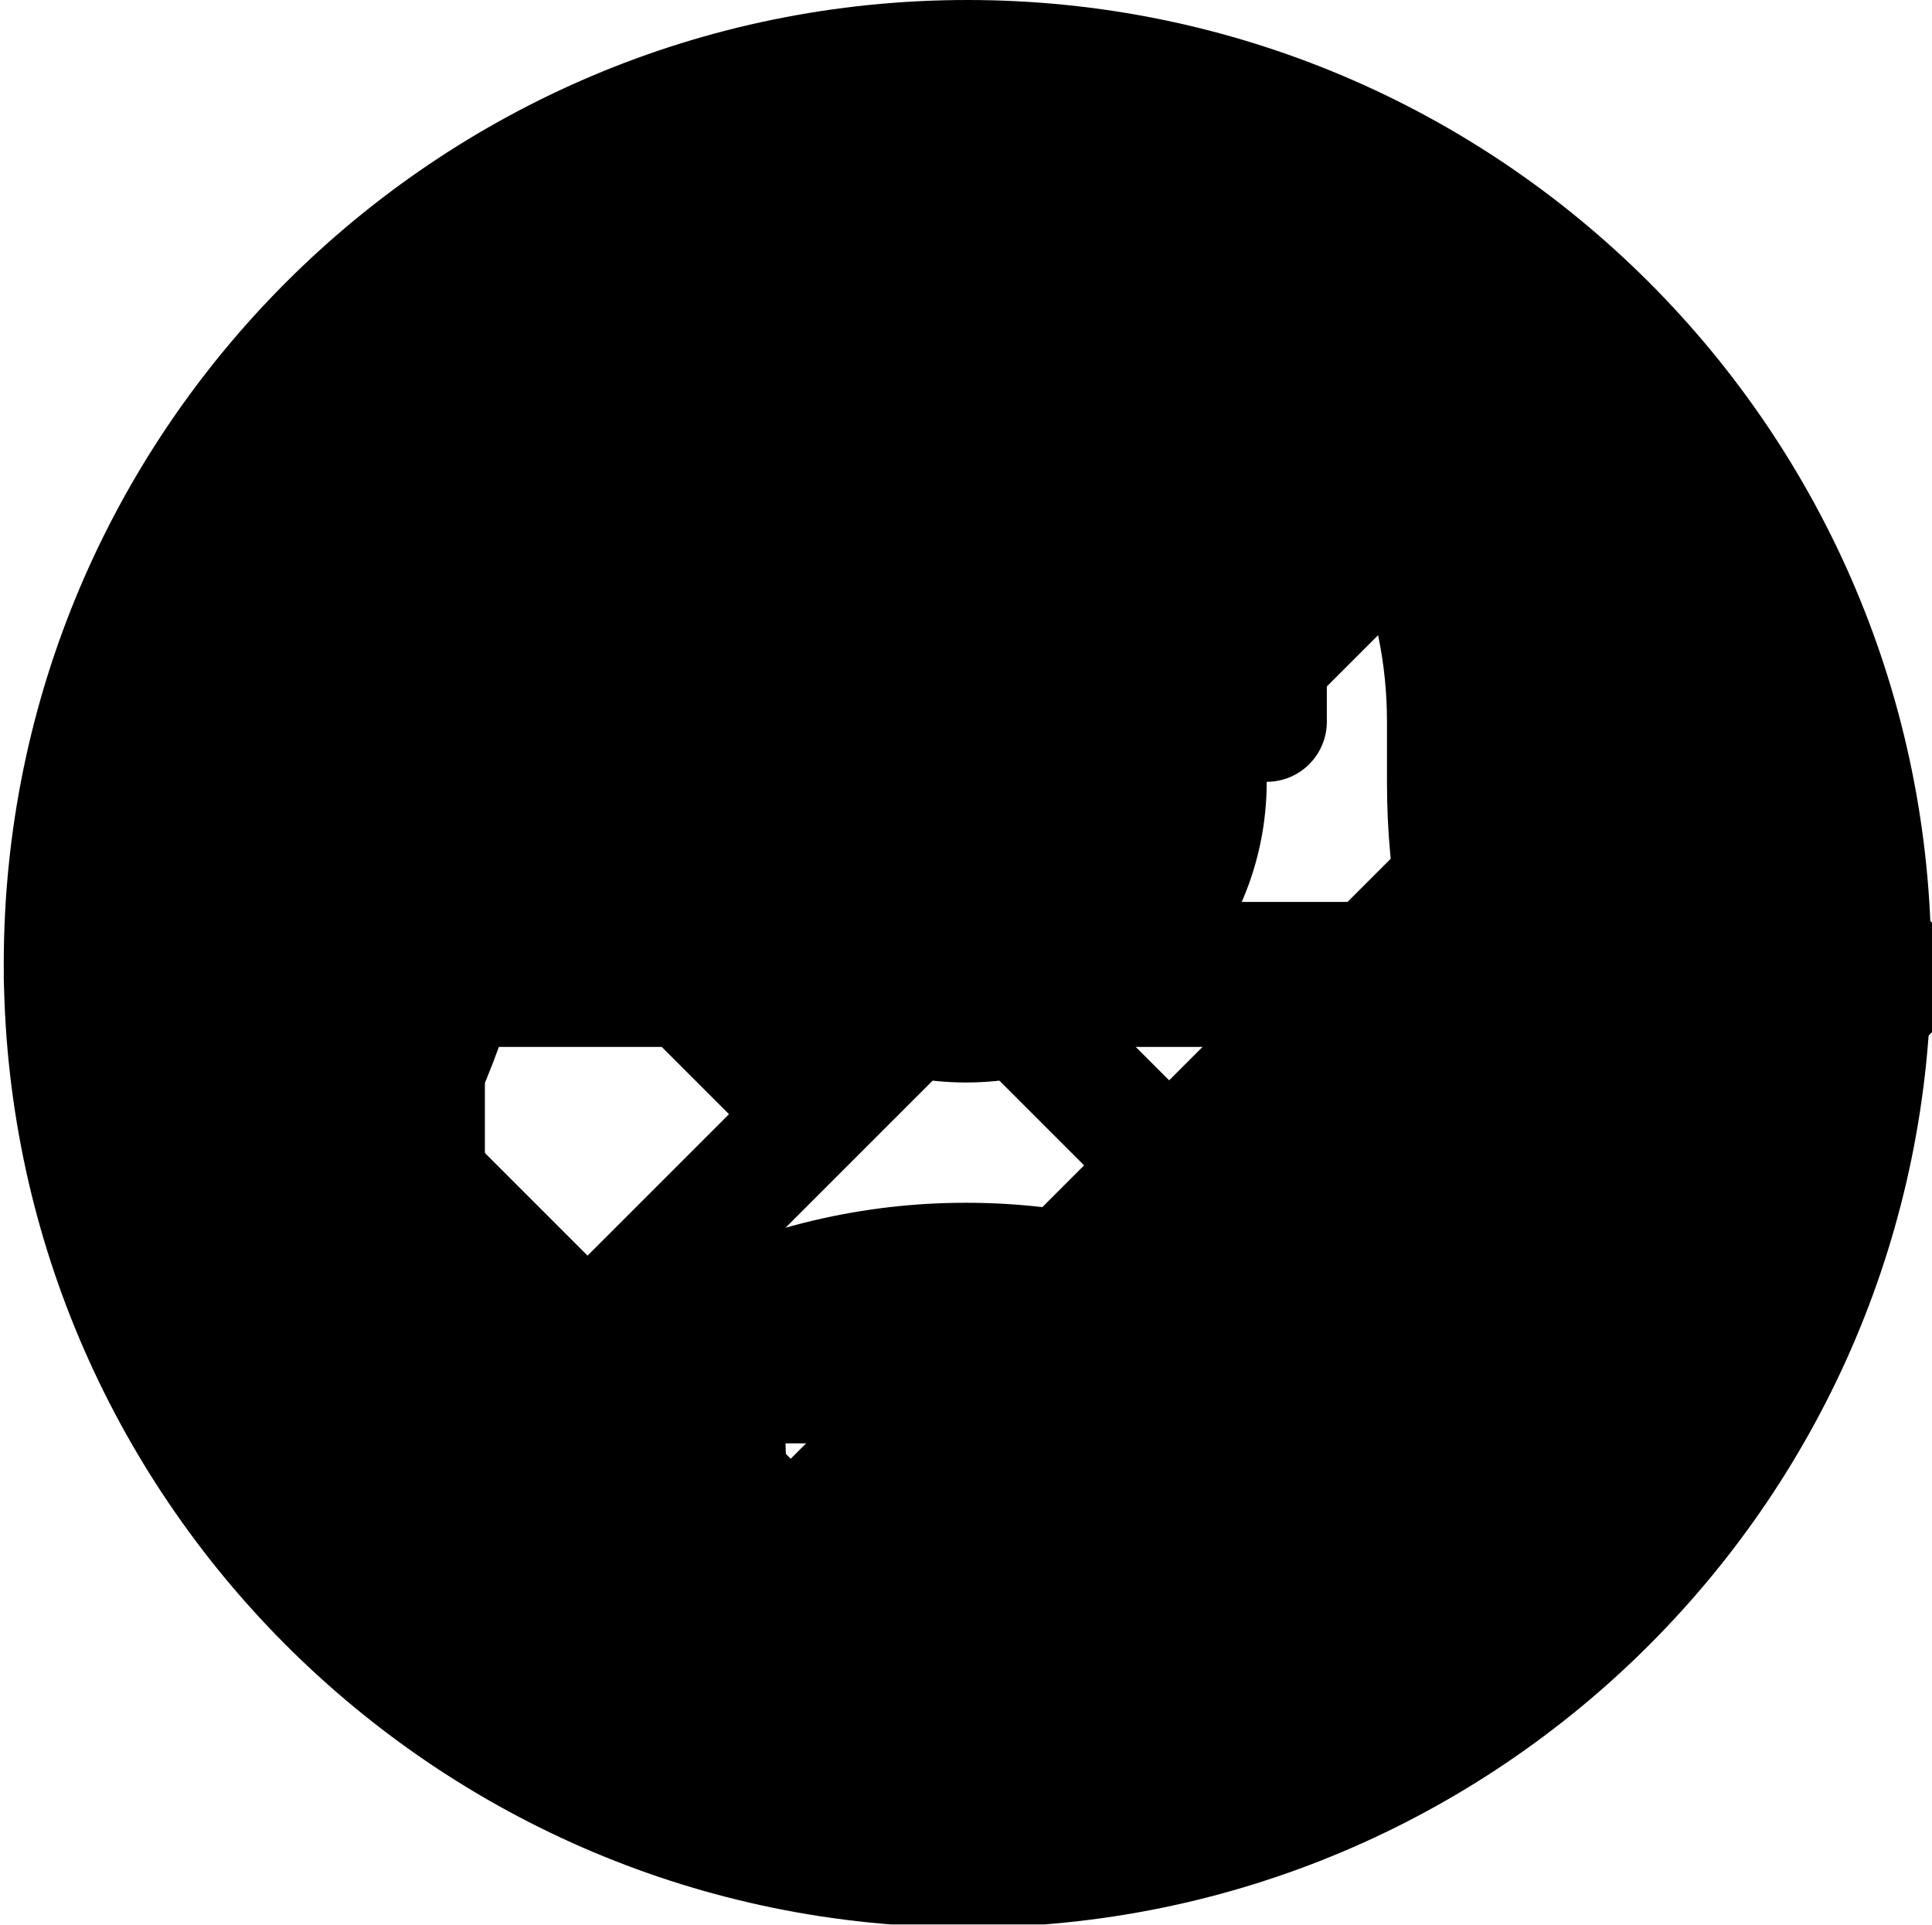
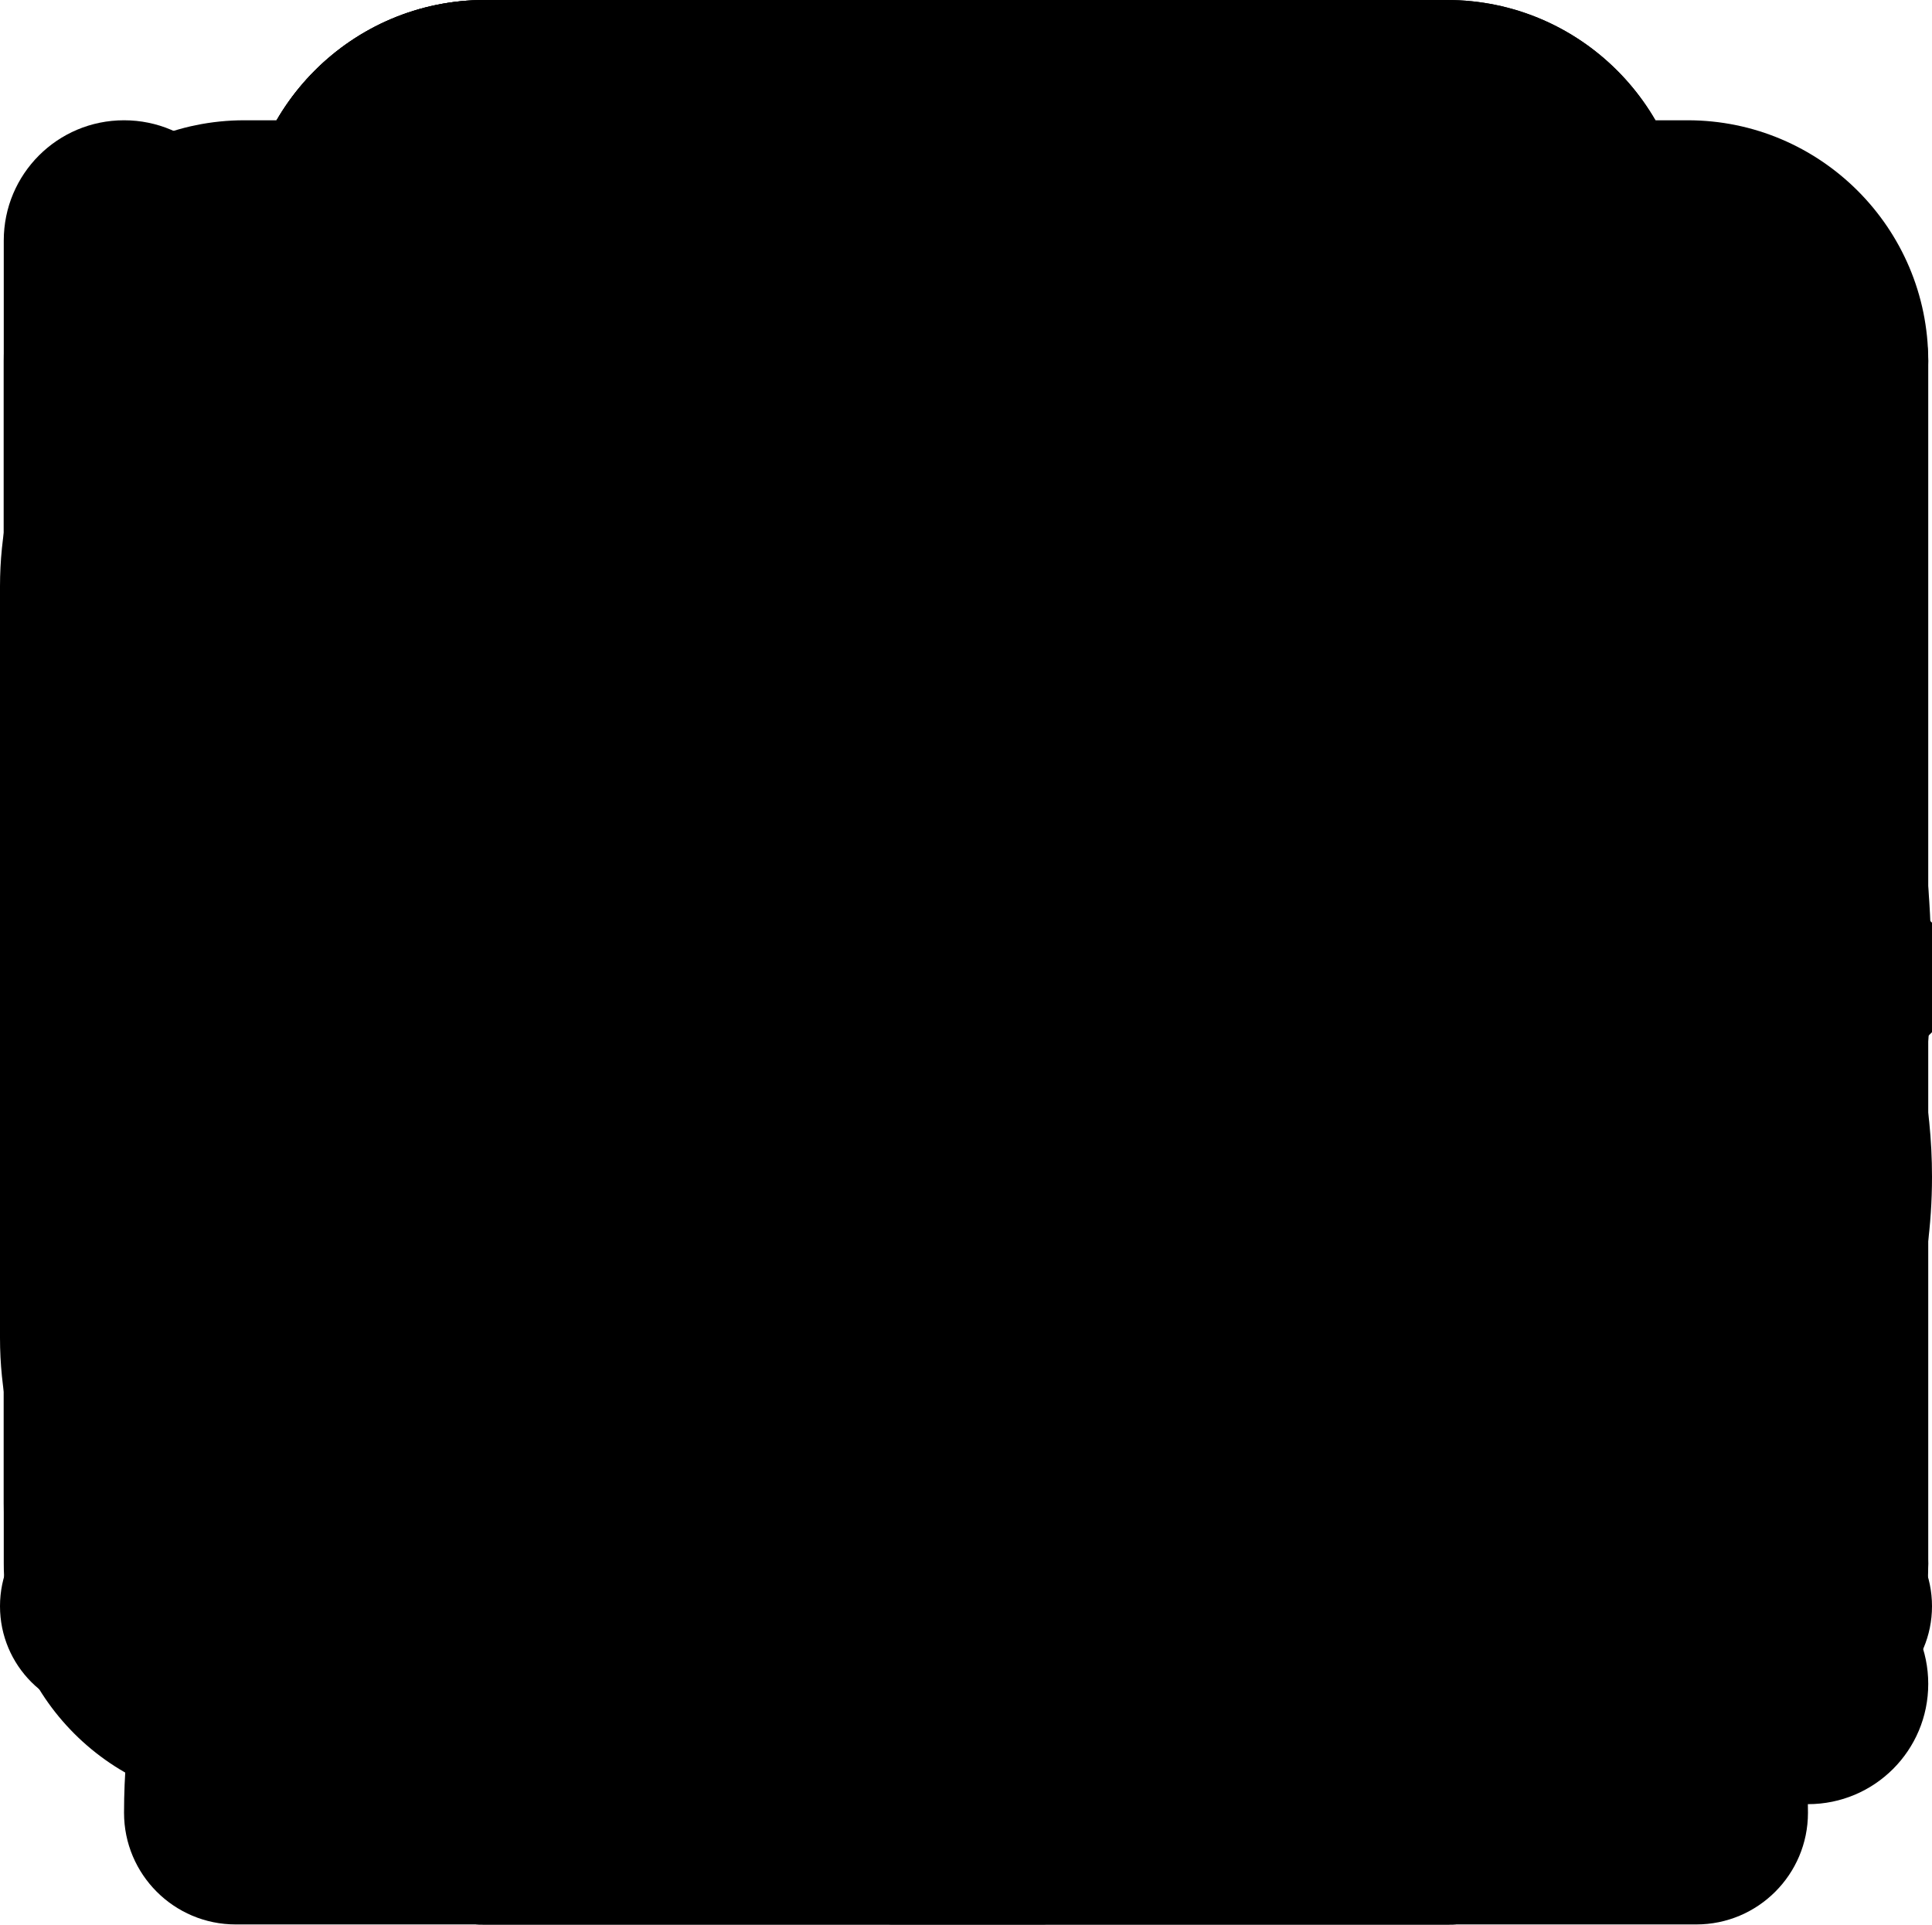
<svg xmlns="http://www.w3.org/2000/svg" version="1.1">
  <svg id="active" viewBox="0 0 426 426">
    <path d="M213.333,0C95.518,0,0,95.514,0,213.333s95.518,213.333,213.333,213.333 c117.828,0,213.333-95.514,213.333-213.333S331.157,0,213.333,0z M174.199,322.918l-93.935-93.931l31.309-31.309l62.626,62.622 l140.894-140.898l31.309,31.309L174.199,322.918z" />
  </svg>
-   <svg id="right-arrow" viewBox="0 0 31 31">
+ 
+     RIGHT-ARROW
+     <svg id="right-arrow" viewBox="0 0 31 31">
    <path d="M21.205,5.007c-0.429-0.444-1.143-0.444-1.587,0c-0.429,0.429-0.429,1.143,0,1.571l8.047,8.047H1.111 C0.492,14.626,0,15.118,0,15.737c0,0.619,0.492,1.127,1.111,1.127h26.554l-8.047,8.032c-0.429,0.444-0.429,1.159,0,1.587 c0.444,0.444,1.159,0.444,1.587,0l9.952-9.952c0.444-0.429,0.444-1.143,0-1.571L21.205,5.007z" />
  </svg>
-   <svg id="user-circle" fill="none" viewBox="0 0 24 24" stroke-width="1.5" stroke="currentColor">
+ 
+     CHEVRON-LEFT
+     <svg id="chevron-left" viewBox="0 0 24 24" fill="currentColor" aria-hidden="true">
+     <path fill-rule="evenodd" d="M7.72 12.53a.75.75 0 010-1.06l7.5-7.5a.75.75 0 111.06 1.06L9.31 12l6.97 6.97a.75.75 0 11-1.06 1.06l-7.5-7.5z" clip-rule="evenodd" />
+   </svg>
+ 
+ 
+     CHEVRON-RIGHT
+     <svg id="chevron-right" fill="none" viewBox="0 0 24 24" stroke-width="1.5" stroke="currentColor" aria-hidden="true">
+     <path stroke-linecap="round" stroke-linejoin="round" d="M8.25 4.5l7.5 7.5-7.5 7.5" />
+   </svg>
+ 
+     USER-CIRCLE
+     <svg id="user-circle" fill="none" viewBox="0 0 24 24" stroke-width="1.5" stroke="currentColor">
    <path stroke-linecap="round" stroke-linejoin="round" d="M17.982 18.725A7.488 7.488 0 0 0 12 15.75a7.488 7.488 0 0 0-5.982 2.975m11.963 0a9 9 0 1 0-11.963 0m11.963 0A8.966 8.966 0 0 1 12 21a8.966 8.966 0 0 1-5.982-2.275M15 9.75a3 3 0 1 1-6 0 3 3 0 0 1 6 0Z" />
  </svg>
-   <svg id="bell" viewBox="0 0 24 24" fill="none" stroke-width="1.5" stroke="currentColor">
+ 
+     USER-PORTRAIT
+     <svg id="user-portrait" viewBox="0 0 384 512">
+     <path d="M384 64c0-35.3-28.7-64-64-64H64C28.7 0 0 28.7 0 64V448c0 35.3 28.7 64 64 64H320c35.3 0 64-28.7 64-64l0-384zM128 192a64 64 0 1 1 128 0 64 64 0 1 1 -128 0zM80 356.6c0-37.9 30.7-68.6 68.6-68.6h86.9c37.9 0 68.6 30.7 68.6 68.6c0 15.1-12.3 27.4-27.4 27.4H107.4C92.3 384 80 371.7 80 356.6z" />
+   </svg>
+ 
+     PERSON-PORTRAIT
+     <svg id="person-portrait" viewBox="0 0 384 512">
+     <path d="M384 64c0-35.3-28.7-64-64-64H64C28.7 0 0 28.7 0 64V448c0 35.3 28.7 64 64 64H320c35.3 0 64-28.7 64-64l0-384zM128 192a64 64 0 1 1 128 0 64 64 0 1 1 -128 0zM80 356.6c0-37.9 30.7-68.6 68.6-68.6h86.9c37.9 0 68.6 30.7 68.6 68.6c0 15.1-12.3 27.4-27.4 27.4H107.4C92.3 384 80 371.7 80 356.6z" />
+   </svg>
+ 
+     BELL
+     <svg id="bell" viewBox="0 0 24 24" fill="none" stroke-width="1.5" stroke="currentColor">
    <path stroke-linecap="round" stroke-linejoin="round" d="M14.857 17.082a23.848 23.848 0 0 0 5.454-1.31A8.967 8.967 0 0 1 18 9.75V9A6 6 0 0 0 6 9v.75a8.967 8.967 0 0 1-2.312 6.022c1.733.64 3.56 1.085 5.455 1.31m5.714 0a24.255 24.255 0 0 1-5.714 0m5.714 0a3 3 0 1 1-5.714 0M3.124 7.5A8.969 8.969 0 0 1 5.292 3m13.416 0a8.969 8.969 0 0 1 2.168 4.5" />
  </svg>
-   <svg id="arrow-right-from-box" fill="none" viewBox="0 0 24 24" stroke-width="1.5" stroke="currentColor">
+ 
+     STAR
+     <svg id="star" viewBox="0 0 576 512">
+     <path d="M316.9 18C311.6 7 300.4 0 288.1 0s-23.4 7-28.8 18L195 150.3 51.4 171.5c-12 1.8-22 10.2-25.7 21.7s-.7 24.2 7.9 32.7L137.8 329 113.2 474.7c-2 12 3 24.2 12.9 31.3s23 8 33.8 2.3l128.3-68.5 128.3 68.5c10.8 5.7 23.9 4.9 33.8-2.3s14.9-19.3 12.9-31.3L438.5 329 542.7 225.9c8.6-8.5 11.7-21.2 7.9-32.7s-13.7-19.9-25.7-21.7L381.2 150.3 316.9 18z" />
+   </svg>
+ 
+     ARROW-RIGHT-FROM-BOX
+     <svg id="arrow-right-from-box" fill="none" viewBox="0 0 24 24" stroke-width="1.5" stroke="currentColor">
    <path stroke-linecap="round" stroke-linejoin="round" d="M15.75 9V5.25A2.25 2.25 0 0 0 13.5 3h-6a2.25 2.25 0 0 0-2.25 2.25v13.5A2.25 2.25 0 0 0 7.5 21h6a2.25 2.25 0 0 0 2.25-2.25V15m3 0 3-3m0 0-3-3m3 3H9" />
  </svg>
-   <svg id="hamburger-menu" fill="none" viewBox="0 0 24 24" stroke-width="1.5" stroke="currentColor">
+ 
+     HAMBURGER MENU
+     <svg id="hamburger-menu" fill="none" viewBox="0 0 24 24" stroke-width="1.5" stroke="currentColor">
    <path stroke-linecap="round" stroke-linejoin="round" d="M3.75 6.75h16.5M3.75 12h16.5m-16.5 5.25h16.5" />
  </svg>
-   <svg id="x-mark" fill="none" viewBox="0 0 24 24" stroke-width="1.5" stroke="currentColor" class="w-6 h-6">
+ 
+     X-MARK
+     <svg id="x-mark" fill="none" viewBox="0 0 24 24" stroke-width="1.5" stroke="currentColor">
    <path stroke-linecap="round" stroke-linejoin="round" d="M6 18 18 6M6 6l12 12" />
  </svg>
+ 
+     SHOPPING-BAG-SOLID
+     <svg id="shopping-bag-solid" viewBox="0 0 24 24" fill="currentColor" aria-hidden="true">
+     <path fill-rule="evenodd" d="M6 5v1H4.667a1.75 1.75 0 00-1.743 1.598l-.826 9.5A1.75 1.75 0 003.84 19H16.16a1.75 1.75 0 001.743-1.902l-.826-9.5A1.75 1.75 0 0015.333 6H14V5a4 4 0 00-8 0zm4-2.5A2.5 2.5 0 007.5 5v1h5V5A2.5 2.5 0 0010 2.5zM7.5 10a2.5 2.5 0 005 0V8.75a.75.75 0 011.5 0V10a4 4 0 01-8 0V8.75a.75.75 0 011.5 0V10z" clip-rule="evenodd" />
+   </svg>
+ 
+     SHOPPING-BAG
+     <svg id="shopping-bag" fill="none" viewBox="0 0 24 24" stroke-width="1.5" stroke="currentColor" aria-hidden="true">
+     <path stroke-linecap="round" stroke-linejoin="round" d="M15.75 10.5V6a3.75 3.75 0 10-7.5 0v4.5m11.356-1.993l1.263 12c.07.665-.45 1.243-1.119 1.243H4.25a1.125 1.125 0 01-1.12-1.243l1.264-12A1.125 1.125 0 015.513 7.5h12.974c.576 0 1.059.435 1.119 1.007zM8.625 10.5a.375.375 0 11-.75 0 .375.375 0 01.75 0zm7.5 0a.375.375 0 11-.75 0 .375.375 0 01.75 0z" />
+   </svg>
+ 
+     DOCTOR
+     <svg id="doctor" viewBox="0 0 448 512" fill="currentColor">
+     <path d="M224 256A128 128 0 1 0 224 0a128 128 0 1 0 0 256zm-96 55.2C54 332.9 0 401.3 0 482.3C0 498.7 13.3 512 29.7 512H418.3c16.4 0 29.7-13.3 29.7-29.7c0-81-54-149.4-128-171.1V362c27.6 7.1 48 32.2 48 62v40c0 8.8-7.2 16-16 16H336c-8.8 0-16-7.2-16-16s7.2-16 16-16V424c0-17.7-14.3-32-32-32s-32 14.3-32 32v24c8.8 0 16 7.2 16 16s-7.2 16-16 16H256c-8.8 0-16-7.2-16-16V424c0-29.8 20.4-54.9 48-62V304.9c-6-.6-12.1-.9-18.3-.9H178.3c-6.2 0-12.3 .3-18.3 .9v65.4c23.1 6.9 40 28.3 40 53.7c0 30.9-25.1 56-56 56s-56-25.1-56-56c0-25.4 16.9-46.8 40-53.7V311.2zM144 448a24 24 0 1 0 0-48 24 24 0 1 0 0 48z" />
+   </svg>
+ 
+     DOCUMENT-SIGNED
+     <svg id="document-signed" viewBox="0 0 384 512" fill="currentColor">
+     <path d="M64 0C28.7 0 0 28.7 0 64V448c0 35.3 28.7 64 64 64H320c35.3 0 64-28.7 64-64V160H256c-17.7 0-32-14.3-32-32V0H64zM256 0V128H384L256 0zM80 64h64c8.8 0 16 7.2 16 16s-7.2 16-16 16H80c-8.8 0-16-7.2-16-16s7.2-16 16-16zm0 64h64c8.8 0 16 7.2 16 16s-7.2 16-16 16H80c-8.8 0-16-7.2-16-16s7.2-16 16-16zm54.2 253.8c-6.1 20.3-24.8 34.2-46 34.2H80c-8.8 0-16-7.2-16-16s7.2-16 16-16h8.2c7.1 0 13.3-4.6 15.3-11.4l14.9-49.5c3.4-11.3 13.8-19.1 25.6-19.1s22.2 7.7 25.6 19.1l11.6 38.6c7.4-6.2 16.8-9.7 26.8-9.7c15.9 0 30.4 9 37.5 23.2l4.4 8.8H304c8.8 0 16 7.2 16 16s-7.2 16-16 16H240c-6.1 0-11.6-3.4-14.3-8.8l-8.8-17.7c-1.7-3.4-5.1-5.5-8.8-5.5s-7.2 2.1-8.8 5.5l-8.8 17.7c-2.9 5.9-9.2 9.4-15.7 8.8s-12.1-5.1-13.9-11.3L144 349l-9.8 32.8z" />
+   </svg>
+ 
+     PILLS
+     <svg id="pills" viewBox="0 0 576 512" fill="currentColor">
+     <path d="M112 96c-26.5 0-48 21.5-48 48V256h96V144c0-26.5-21.5-48-48-48zM0 144C0 82.1 50.1 32 112 32s112 50.1 112 112V368c0 61.9-50.1 112-112 112S0 429.9 0 368V144zM554.9 399.4c-7.1 12.3-23.7 13.1-33.8 3.1L333.5 214.9c-10-10-9.3-26.7 3.1-33.8C360 167.7 387.1 160 416 160c88.4 0 160 71.6 160 160c0 28.9-7.7 56-21.1 79.4zm-59.5 59.5C472 472.3 444.9 480 416 480c-88.4 0-160-71.6-160-160c0-28.9 7.7-56 21.1-79.4c7.1-12.3 23.7-13.1 33.8-3.1L498.5 425.1c10 10 9.3 26.7-3.1 33.8z" />
+   </svg>
+ 
+     CHART-LINE-UP
+     <svg id="chart-line-up" viewBox="0 0 512 512" fill="currentColor">
+     <path d="M64 64c0-17.7-14.3-32-32-32S0 46.3 0 64V400c0 44.2 35.8 80 80 80H480c17.7 0 32-14.3 32-32s-14.3-32-32-32H80c-8.8 0-16-7.2-16-16V64zm406.6 86.6c12.5-12.5 12.5-32.8 0-45.3s-32.8-12.5-45.3 0L320 210.7l-57.4-57.4c-12.5-12.5-32.8-12.5-45.3 0l-112 112c-12.5 12.5-12.5 32.8 0 45.3s32.8 12.5 45.3 0L240 221.3l57.4 57.4c12.5 12.5 32.8 12.5 45.3 0l128-128z" />
+   </svg>
+ 
+     CHALK-BOARD
+     <svg id="chalk-board" fill="currentColor" viewBox="0 0 576 512">
+     <path d="M96 32C60.7 32 32 60.7 32 96V384H96V96l384 0V384h64V96c0-35.3-28.7-64-64-64H96zM224 384v32H32c-17.7 0-32 14.3-32 32s14.3 32 32 32H544c17.7 0 32-14.3 32-32s-14.3-32-32-32H416V384c0-17.7-14.3-32-32-32H256c-17.7 0-32 14.3-32 32z" />
+   </svg>
+ 
+     HOME
+     <svg id="home" viewBox="0 0 576 512" fill="currentColor">
+     <path d="M575.8 255.5c0 18-15 32.1-32 32.1h-32l.7 160.2c0 2.7-.2 5.4-.5 8.1V472c0 22.1-17.9 40-40 40H456c-1.1 0-2.2 0-3.3-.1c-1.4 .1-2.8 .1-4.2 .1H416 392c-22.1 0-40-17.9-40-40V448 384c0-17.7-14.3-32-32-32H256c-17.7 0-32 14.3-32 32v64 24c0 22.1-17.9 40-40 40H160 128.1c-1.5 0-3-.1-4.5-.2c-1.2 .1-2.4 .2-3.6 .2H104c-22.1 0-40-17.9-40-40V360c0-.9 0-1.9 .1-2.8V287.6H32c-18 0-32-14-32-32.1c0-9 3-17 10-24L266.4 8c7-7 15-8 22-8s15 2 21 7L564.8 231.5c8 7 12 15 11 24z" />
+   </svg>
+ 
+     TRASH-CAN
+     <svg id="trash-can" fill="none" viewBox="0 0 24 24" stroke-width="1.5" stroke="currentColor" aria-hidden="true">
+     <path stroke-linecap="round" stroke-linejoin="round" d="M14.74 9l-.346 9m-4.788 0L9.26 9m9.968-3.21c.342.052.682.107 1.022.166m-1.022-.165L18.16 19.673a2.25 2.25 0 01-2.244 2.077H8.084a2.25 2.25 0 01-2.244-2.077L4.772 5.79m14.456 0a48.108 48.108 0 00-3.478-.397m-12 .562c.34-.059.68-.114 1.022-.165m0 0a48.11 48.11 0 013.478-.397m7.5 0v-.916c0-1.18-.91-2.164-2.09-2.201a51.964 51.964 0 00-3.32 0c-1.18.037-2.09 1.022-2.09 2.201v.916m7.5 0a48.667 48.667 0 00-7.5 0" />
+   </svg>
+ 
+     PENCIL
+     <svg id="pencil" fill="none" viewBox="0 0 24 24" stroke-width="1.5" stroke="currentColor" aria-hidden="true">
+     <path stroke-linecap="round" stroke-linejoin="round" d="M16.862 4.487l1.687-1.688a1.875 1.875 0 112.652 2.652L6.832 19.82a4.5 4.5 0 01-1.897 1.13l-2.685.8.8-2.685a4.5 4.5 0 011.13-1.897L16.863 4.487zm0 0L19.5 7.125" />
+   </svg>
+ 
+     LIST-SOLID
+     <svg id="list-solid" viewBox="0 0 512 512">
+     <path d="M40 48C26.7 48 16 58.7 16 72v48c0 13.3 10.7 24 24 24H88c13.3 0 24-10.7 24-24V72c0-13.3-10.7-24-24-24H40zM192 64c-17.7 0-32 14.3-32 32s14.3 32 32 32H480c17.7 0 32-14.3 32-32s-14.3-32-32-32H192zm0 160c-17.7 0-32 14.3-32 32s14.3 32 32 32H480c17.7 0 32-14.3 32-32s-14.3-32-32-32H192zm0 160c-17.7 0-32 14.3-32 32s14.3 32 32 32H480c17.7 0 32-14.3 32-32s-14.3-32-32-32H192zM16 232v48c0 13.3 10.7 24 24 24H88c13.3 0 24-10.7 24-24V232c0-13.3-10.7-24-24-24H40c-13.3 0-24 10.7-24 24zM40 368c-13.3 0-24 10.7-24 24v48c0 13.3 10.7 24 24 24H88c13.3 0 24-10.7 24-24V392c0-13.3-10.7-24-24-24H40z" />
+   </svg>
+ 
+     TABLE-LIST-SOLID
+     <svg id="table-list-solid" viewBox="0 0 512 512">
+     <path d="M0 96C0 60.7 28.7 32 64 32H448c35.3 0 64 28.7 64 64V416c0 35.3-28.7 64-64 64H64c-35.3 0-64-28.7-64-64V96zm64 0v64h64V96H64zm384 0H192v64H448V96zM64 224v64h64V224H64zm384 0H192v64H448V224zM64 352v64h64V352H64zm384 0H192v64H448V352z" />
+   </svg>
</svg>
